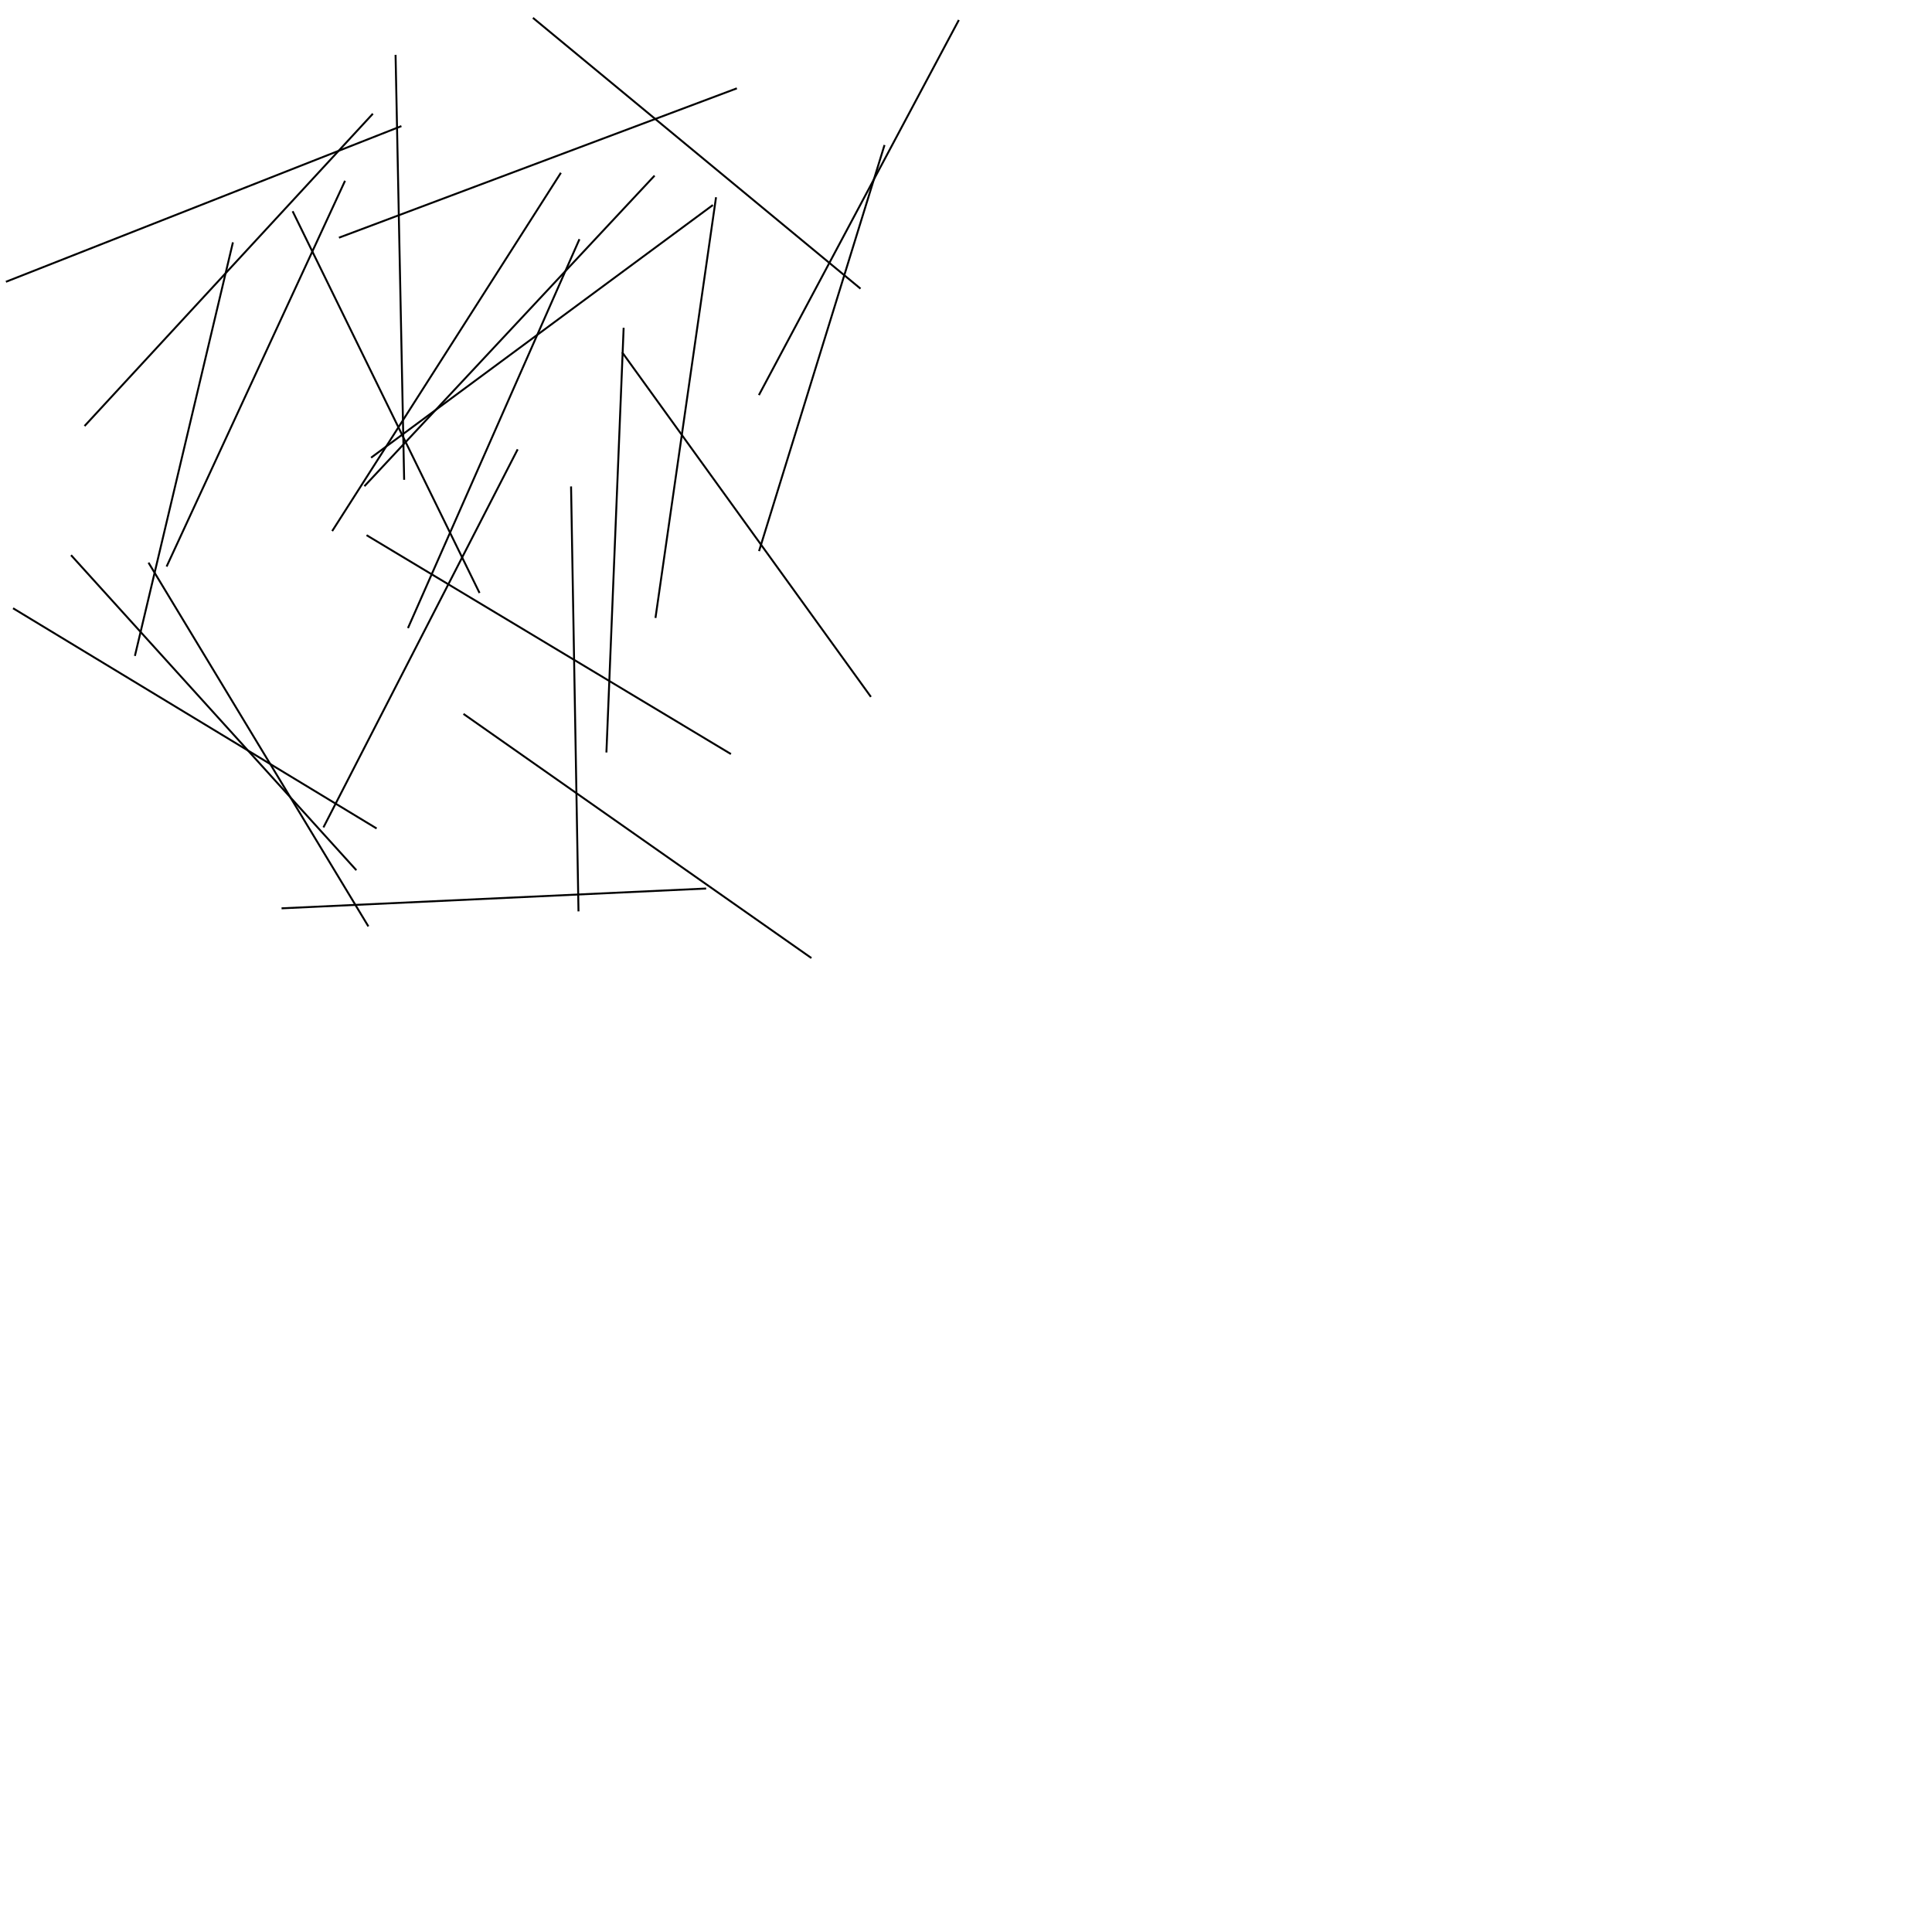
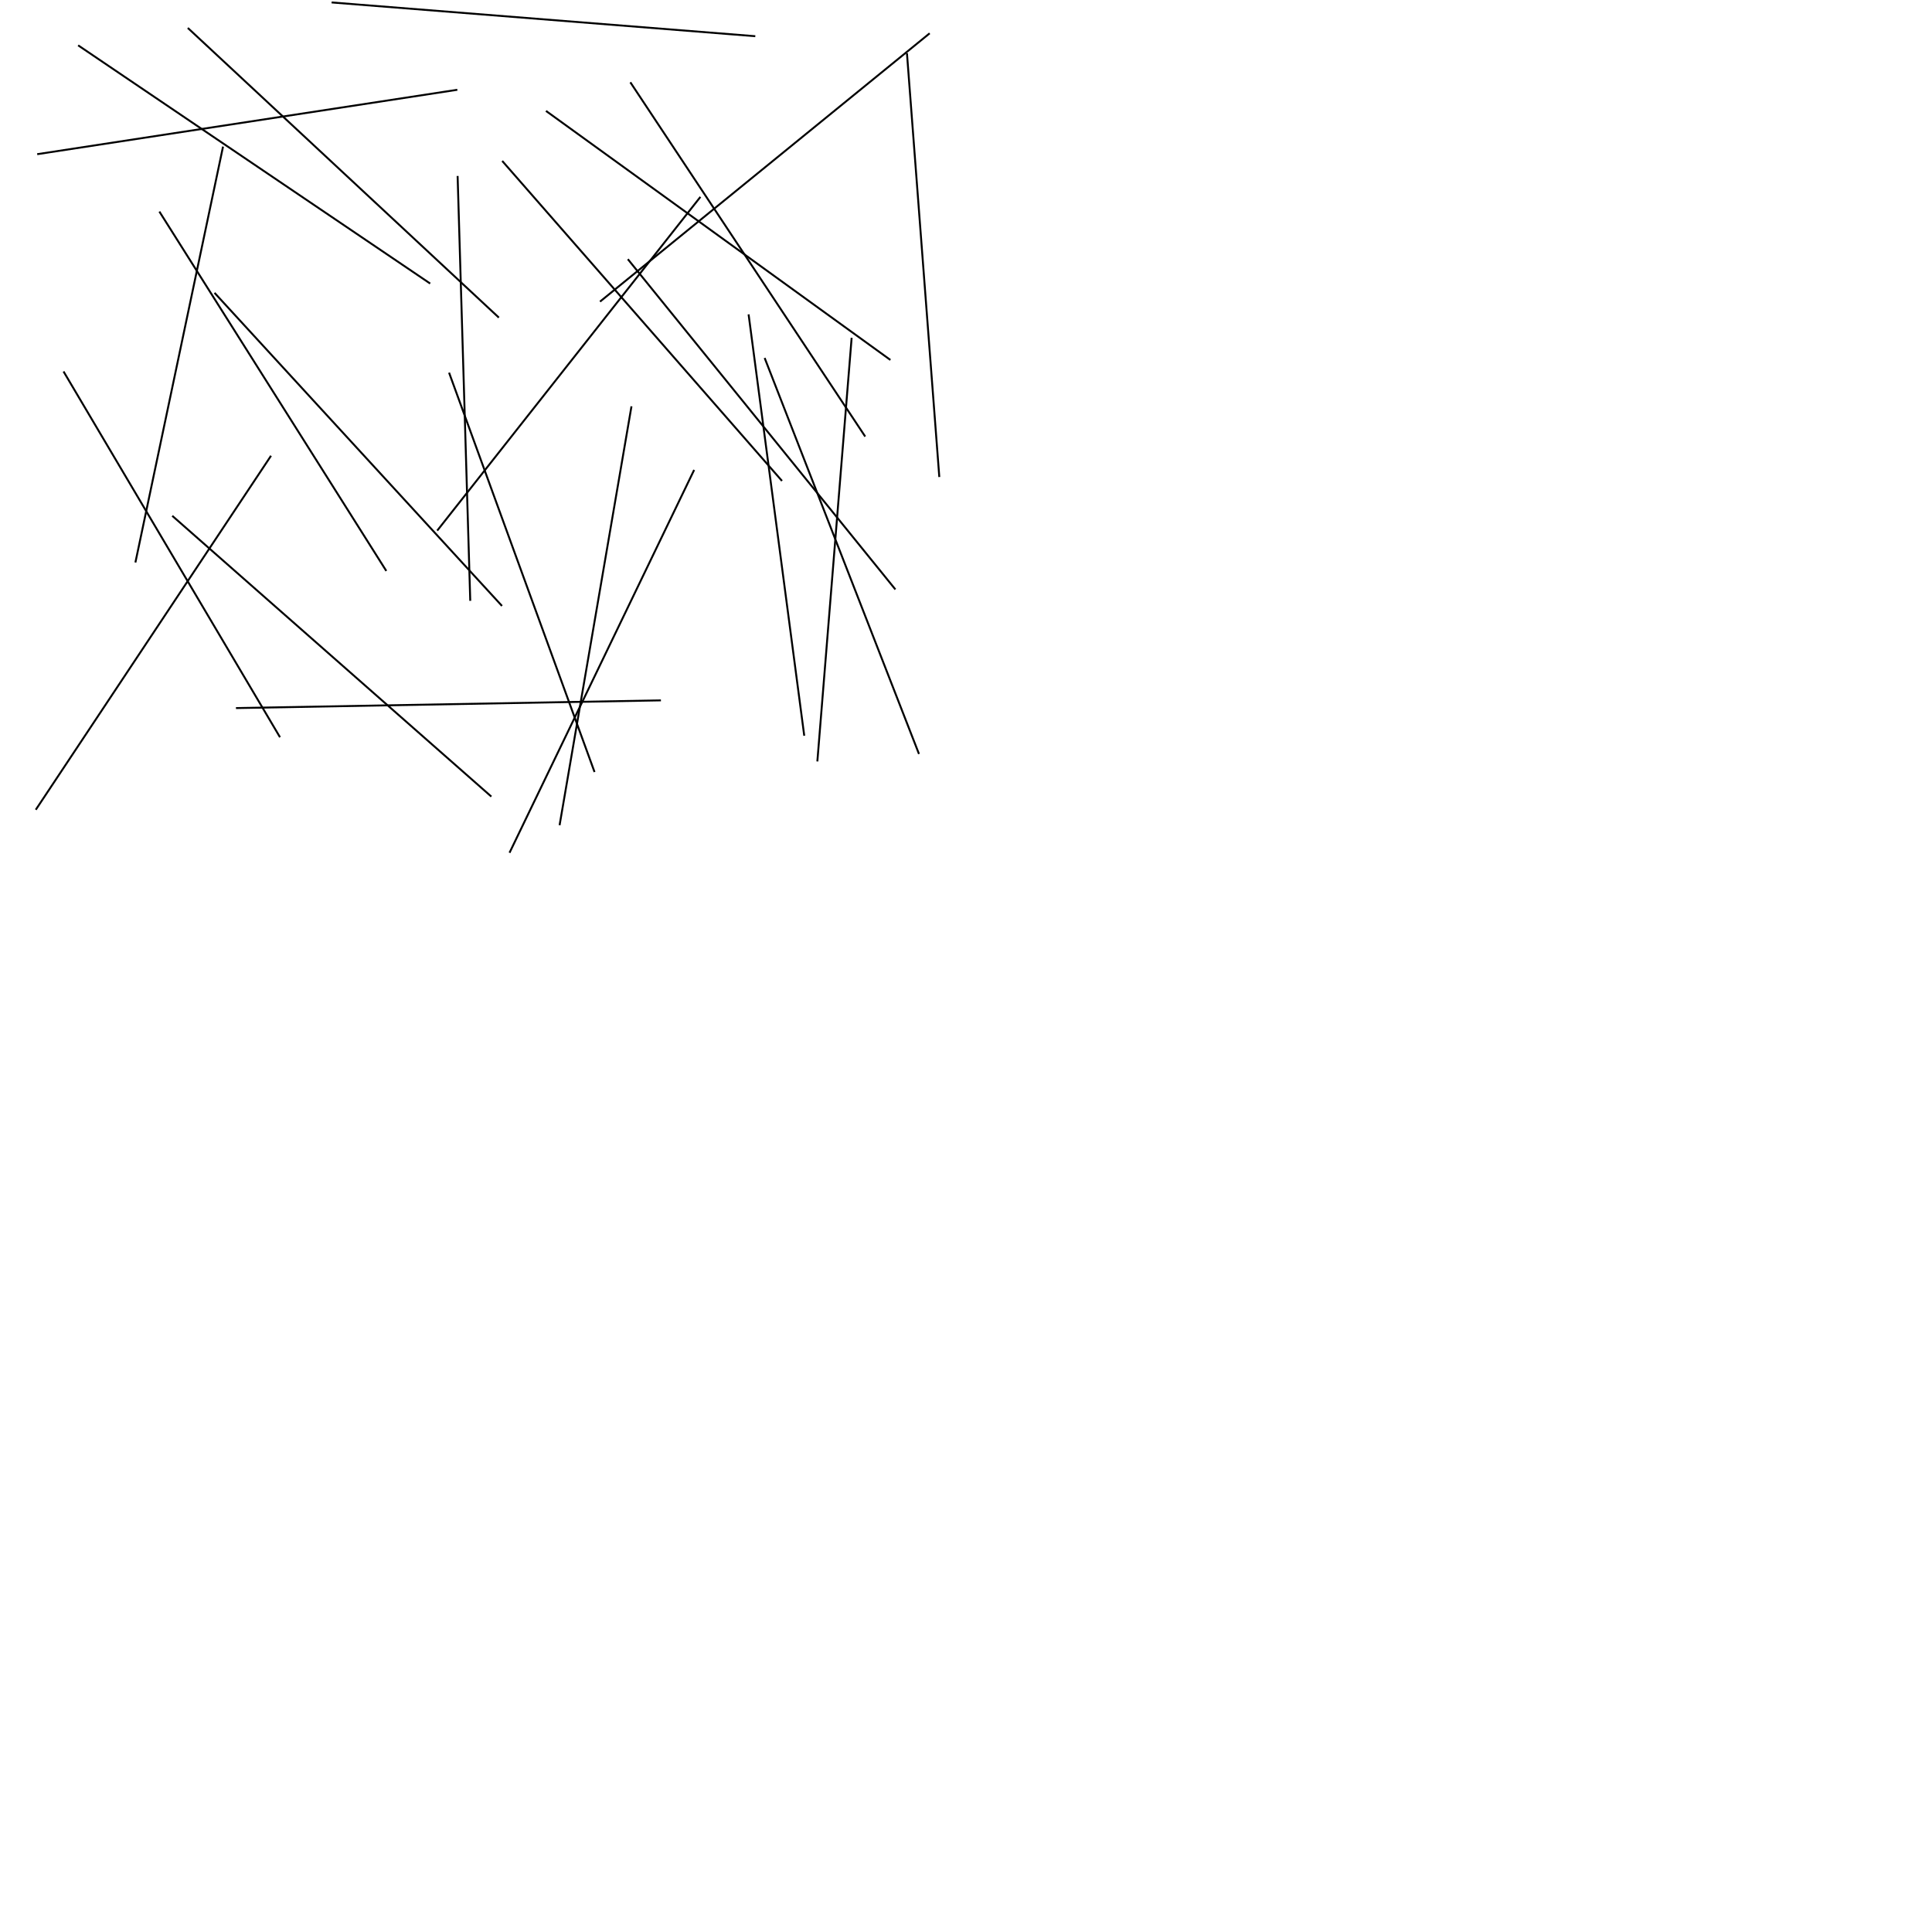
<svg xmlns="http://www.w3.org/2000/svg" height="1000" width="1000" text-rendering="auto" shape-rendering="auto">
-   <line x1="275.838" y1="9.234" x2="445.401" y2="149.407" style="stroke-width:1;stroke:rgb(0,0,0);fill:none" />
-   <line x1="207.774" y1="65.267" x2="3.065" y2="145.855" style="stroke-width:1;stroke:rgb(0,0,0);fill:none" />
-   <line x1="86.228" y1="293.248" x2="178.59" y2="93.575" style="stroke-width:1;stroke:rgb(0,0,0);fill:none" />
-   <line x1="339.27" y1="319.843" x2="370.62" y2="102.088" style="stroke-width:1;stroke:rgb(0,0,0);fill:none" />
-   <line x1="211.16" y1="325.102" x2="299.918" y2="123.801" style="stroke-width:1;stroke:rgb(0,0,0);fill:none" />
-   <line x1="457.828" y1="75.058" x2="392.881" y2="285.253" style="stroke-width:1;stroke:rgb(0,0,0);fill:none" />
-   <line x1="365.495" y1="459.899" x2="145.734" y2="470.147" style="stroke-width:1;stroke:rgb(0,0,0);fill:none" />
-   <line x1="378.329" y1="390.29" x2="189.735" y2="277.01" style="stroke-width:1;stroke:rgb(0,0,0);fill:none" />
-   <line x1="299.428" y1="471.74" x2="295.579" y2="251.773" style="stroke-width:1;stroke:rgb(0,0,0);fill:none" />
-   <line x1="76.865" y1="291.227" x2="190.675" y2="479.501" style="stroke-width:1;stroke:rgb(0,0,0);fill:none" />
-   <line x1="267.947" y1="232.573" x2="167.411" y2="428.258" style="stroke-width:1;stroke:rgb(0,0,0);fill:none" />
-   <line x1="69.824" y1="339.504" x2="120.563" y2="125.435" style="stroke-width:1;stroke:rgb(0,0,0);fill:none" />
-   <line x1="313.878" y1="389.479" x2="322.799" y2="169.66" style="stroke-width:1;stroke:rgb(0,0,0);fill:none" />
-   <line x1="192.998" y1="58.861" x2="43.761" y2="220.504" style="stroke-width:1;stroke:rgb(0,0,0);fill:none" />
-   <line x1="151.463" y1="109.333" x2="248.208" y2="306.92" style="stroke-width:1;stroke:rgb(0,0,0);fill:none" />
-   <line x1="192.073" y1="236.89" x2="368.989" y2="106.12" style="stroke-width:1;stroke:rgb(0,0,0);fill:none" />
-   <line x1="194.935" y1="428.811" x2="6.761" y2="314.835" style="stroke-width:1;stroke:rgb(0,0,0);fill:none" />
-   <line x1="419.98" y1="495.889" x2="239.896" y2="369.517" style="stroke-width:1;stroke:rgb(0,0,0);fill:none" />
-   <line x1="392.806" y1="204.496" x2="496.292" y2="10.355" style="stroke-width:1;stroke:rgb(0,0,0);fill:none" />
-   <line x1="184.446" y1="450.413" x2="36.77" y2="287.344" style="stroke-width:1;stroke:rgb(0,0,0);fill:none" />
-   <line x1="171.941" y1="274.878" x2="290.317" y2="89.44" style="stroke-width:1;stroke:rgb(0,0,0);fill:none" />
-   <line x1="338.811" y1="90.898" x2="188.619" y2="251.653" style="stroke-width:1;stroke:rgb(0,0,0);fill:none" />
-   <line x1="204.744" y1="28.387" x2="209.188" y2="248.342" style="stroke-width:1;stroke:rgb(0,0,0);fill:none" />
-   <line x1="381.409" y1="45.718" x2="175.44" y2="123.028" style="stroke-width:1;stroke:rgb(0,0,0);fill:none" />
-   <line x1="322.011" y1="182.325" x2="450.78" y2="360.703" style="stroke-width:1;stroke:rgb(0,0,0);fill:none" />
+   <line x1="463.446" y1="305.089" x2="324.965" y2="134.141" style="stroke-width:1;stroke:rgb(0,0,0);fill:none" />
+   <line x1="70.082" y1="291.146" x2="115.445" y2="75.873" style="stroke-width:1;stroke:rgb(0,0,0);fill:none" />
+   <line x1="122.131" y1="366.497" x2="342.094" y2="362.504" style="stroke-width:1;stroke:rgb(0,0,0);fill:none" />
+   <line x1="289.639" y1="427.132" x2="326.853" y2="210.303" style="stroke-width:1;stroke:rgb(0,0,0);fill:none" />
+   <line x1="263.723" y1="441.393" x2="359.287" y2="243.233" style="stroke-width:1;stroke:rgb(0,0,0);fill:none" />
+   <line x1="82.492" y1="109.508" x2="199.954" y2="295.526" style="stroke-width:1;stroke:rgb(0,0,0);fill:none" />
+   <line x1="475.666" y1="390.261" x2="395.778" y2="185.278" style="stroke-width:1;stroke:rgb(0,0,0);fill:none" />
+   <line x1="423.06" y1="394.121" x2="440.809" y2="174.838" style="stroke-width:1;stroke:rgb(0,0,0);fill:none" />
+   <line x1="236.716" y1="46.464" x2="19.257" y2="79.804" style="stroke-width:1;stroke:rgb(0,0,0);fill:none" />
+   <line x1="40.45" y1="23.469" x2="222.656" y2="146.762" style="stroke-width:1;stroke:rgb(0,0,0);fill:none" />
+   <line x1="236.856" y1="91.084" x2="243.404" y2="310.987" style="stroke-width:1;stroke:rgb(0,0,0);fill:none" />
+   <line x1="326.264" y1="42.59" x2="447.828" y2="225.954" style="stroke-width:1;stroke:rgb(0,0,0);fill:none" />
+   <line x1="310.565" y1="156.116" x2="481.195" y2="17.244" style="stroke-width:1;stroke:rgb(0,0,0);fill:none" />
+   <line x1="362.534" y1="101.906" x2="226.299" y2="274.649" style="stroke-width:1;stroke:rgb(0,0,0);fill:none" />
+   <line x1="387.47" y1="162.714" x2="416.279" y2="380.819" style="stroke-width:1;stroke:rgb(0,0,0);fill:none" />
+   <line x1="469.435" y1="27.542" x2="486.184" y2="246.904" style="stroke-width:1;stroke:rgb(0,0,0);fill:none" />
+   <line x1="232.436" y1="192.884" x2="307.733" y2="399.597" style="stroke-width:1;stroke:rgb(0,0,0);fill:none" />
+   <line x1="111.041" y1="151.576" x2="259.83" y2="313.63" style="stroke-width:1;stroke:rgb(0,0,0);fill:none" />
+   <line x1="259.945" y1="83.297" x2="404.756" y2="248.916" style="stroke-width:1;stroke:rgb(0,0,0);fill:none" />
+   <line x1="18.514" y1="419.127" x2="140.281" y2="235.898" style="stroke-width:1;stroke:rgb(0,0,0);fill:none" />
+   <line x1="390.944" y1="18.742" x2="171.639" y2="1.264" style="stroke-width:1;stroke:rgb(0,0,0);fill:none" />
+   <line x1="460.875" y1="186.314" x2="282.598" y2="57.406" style="stroke-width:1;stroke:rgb(0,0,0);fill:none" />
+   <line x1="89.156" y1="266.984" x2="254.32" y2="412.314" style="stroke-width:1;stroke:rgb(0,0,0);fill:none" />
+   <line x1="32.881" y1="192.265" x2="144.925" y2="381.596" style="stroke-width:1;stroke:rgb(0,0,0);fill:none" />
+   <line x1="97.207" y1="14.464" x2="258.211" y2="164.39" style="stroke-width:1;stroke:rgb(0,0,0);fill:none" />
</svg>
